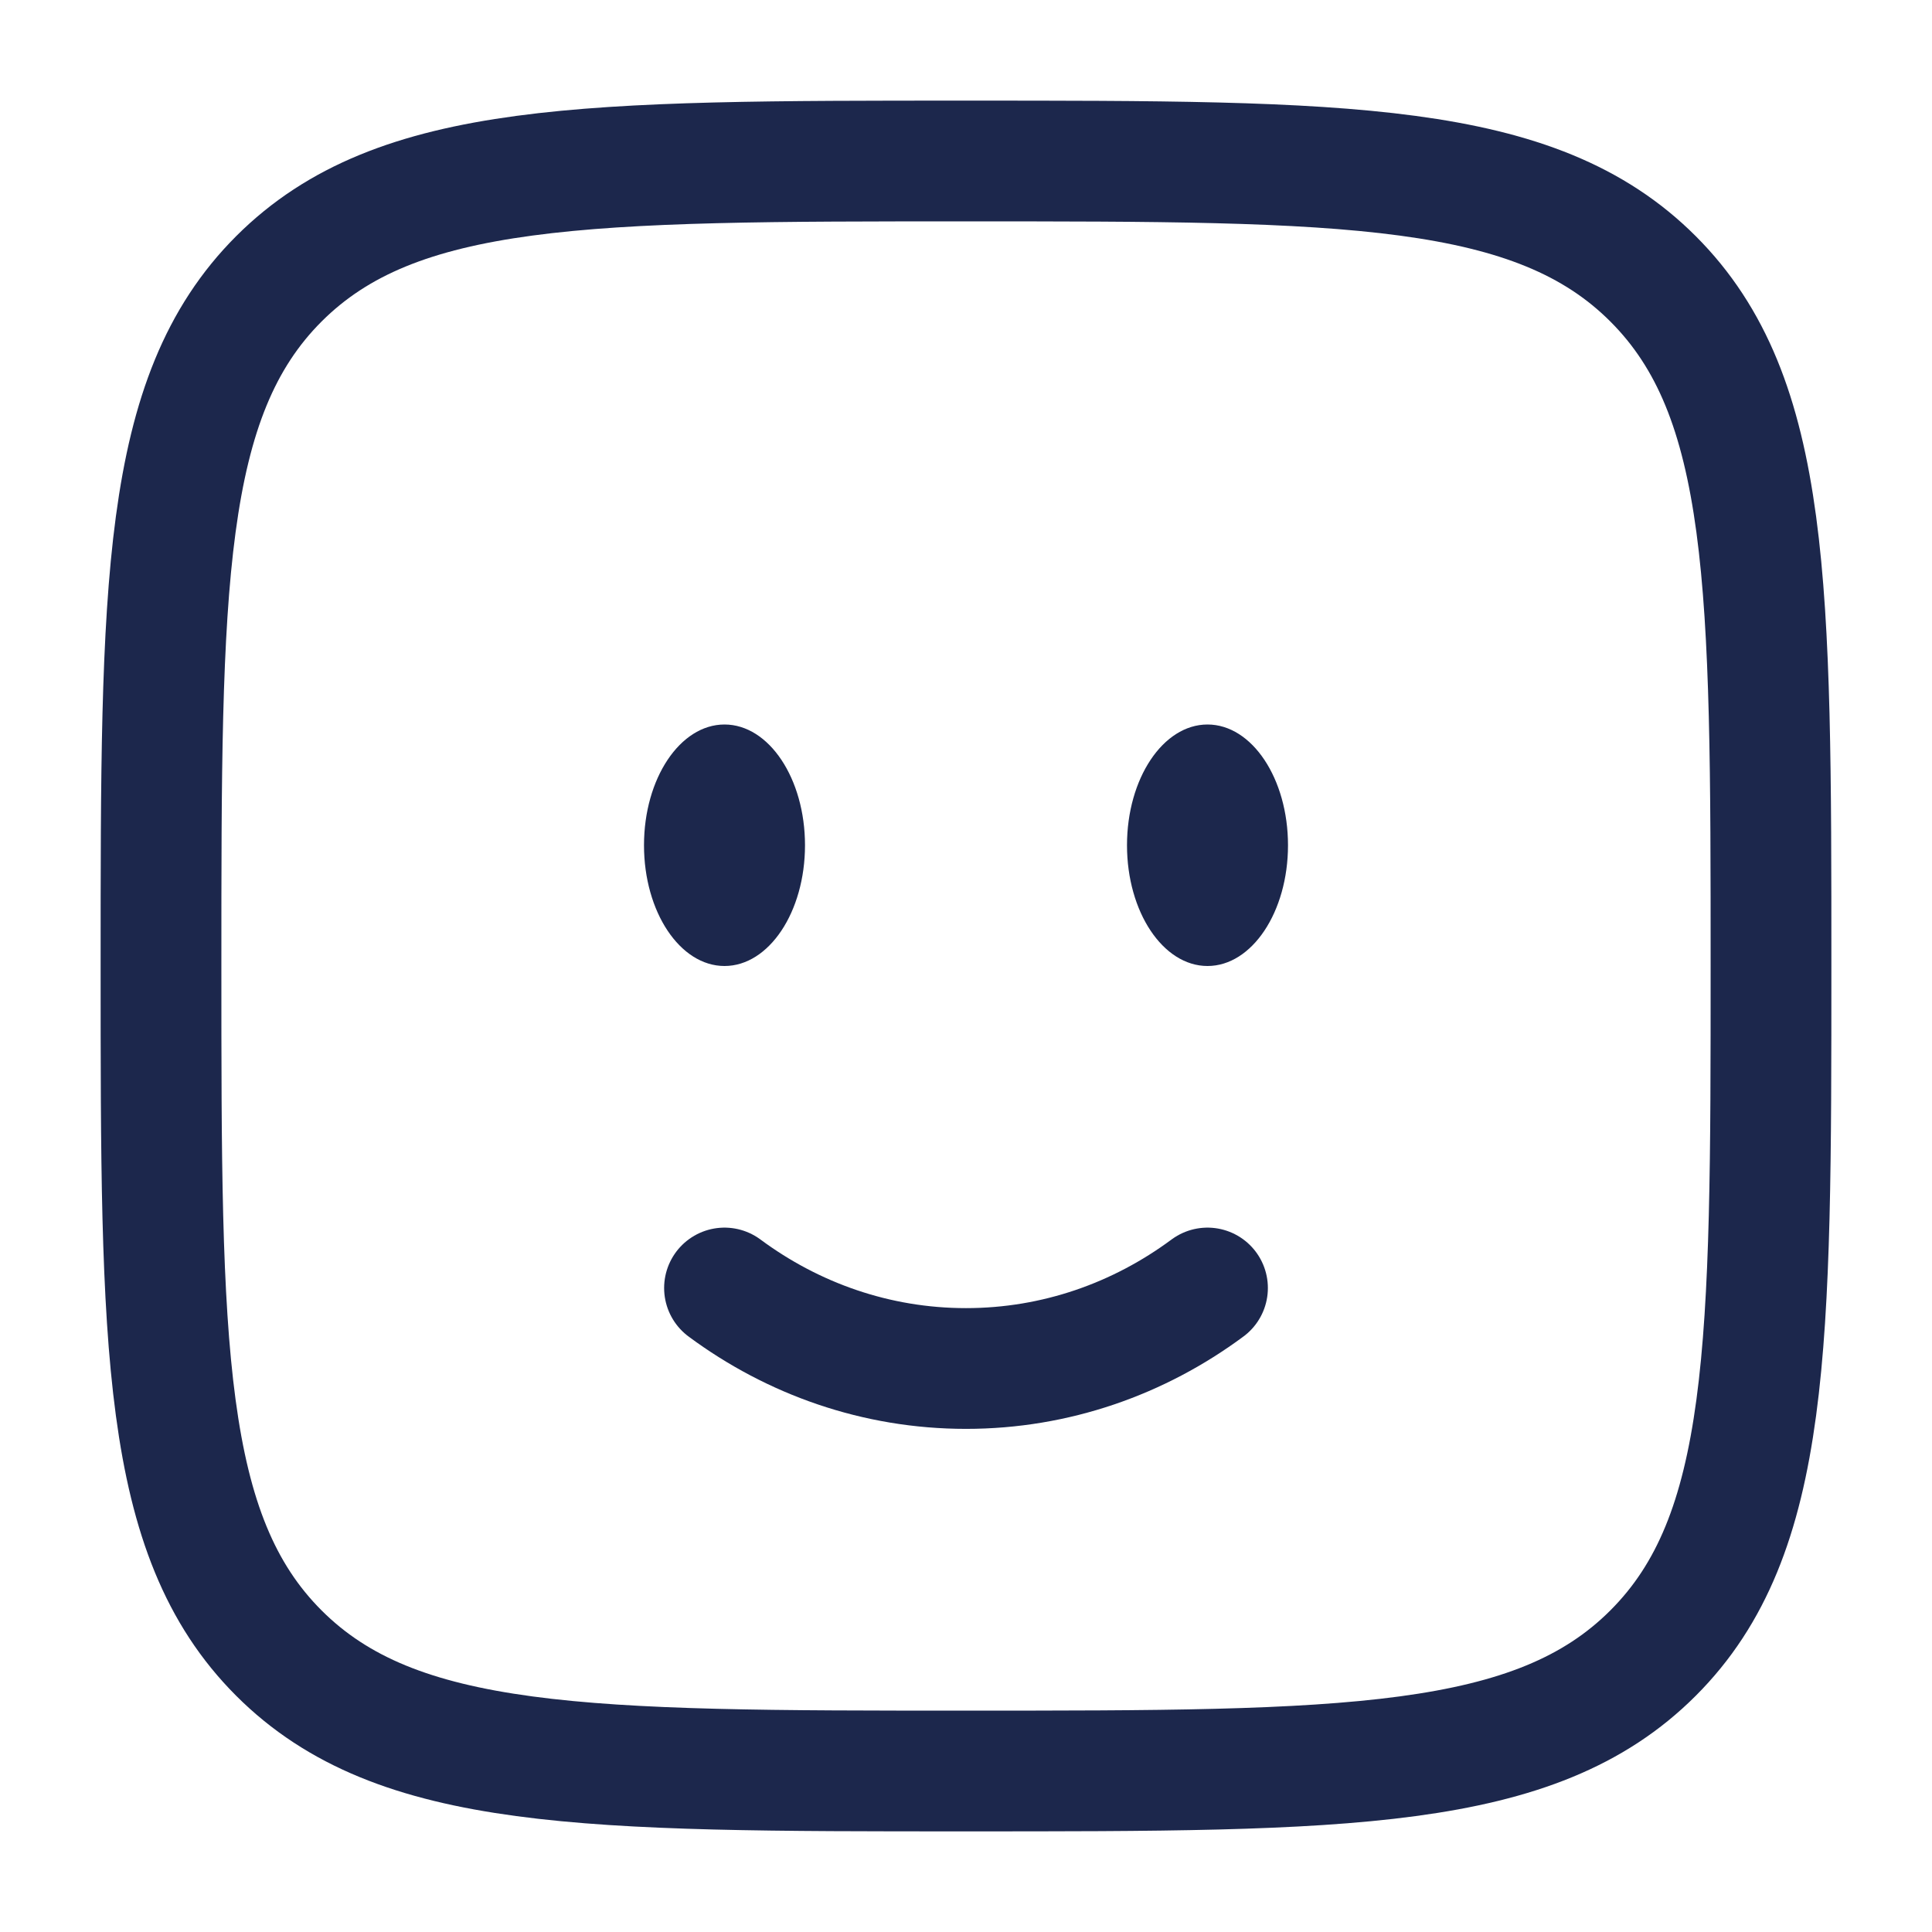
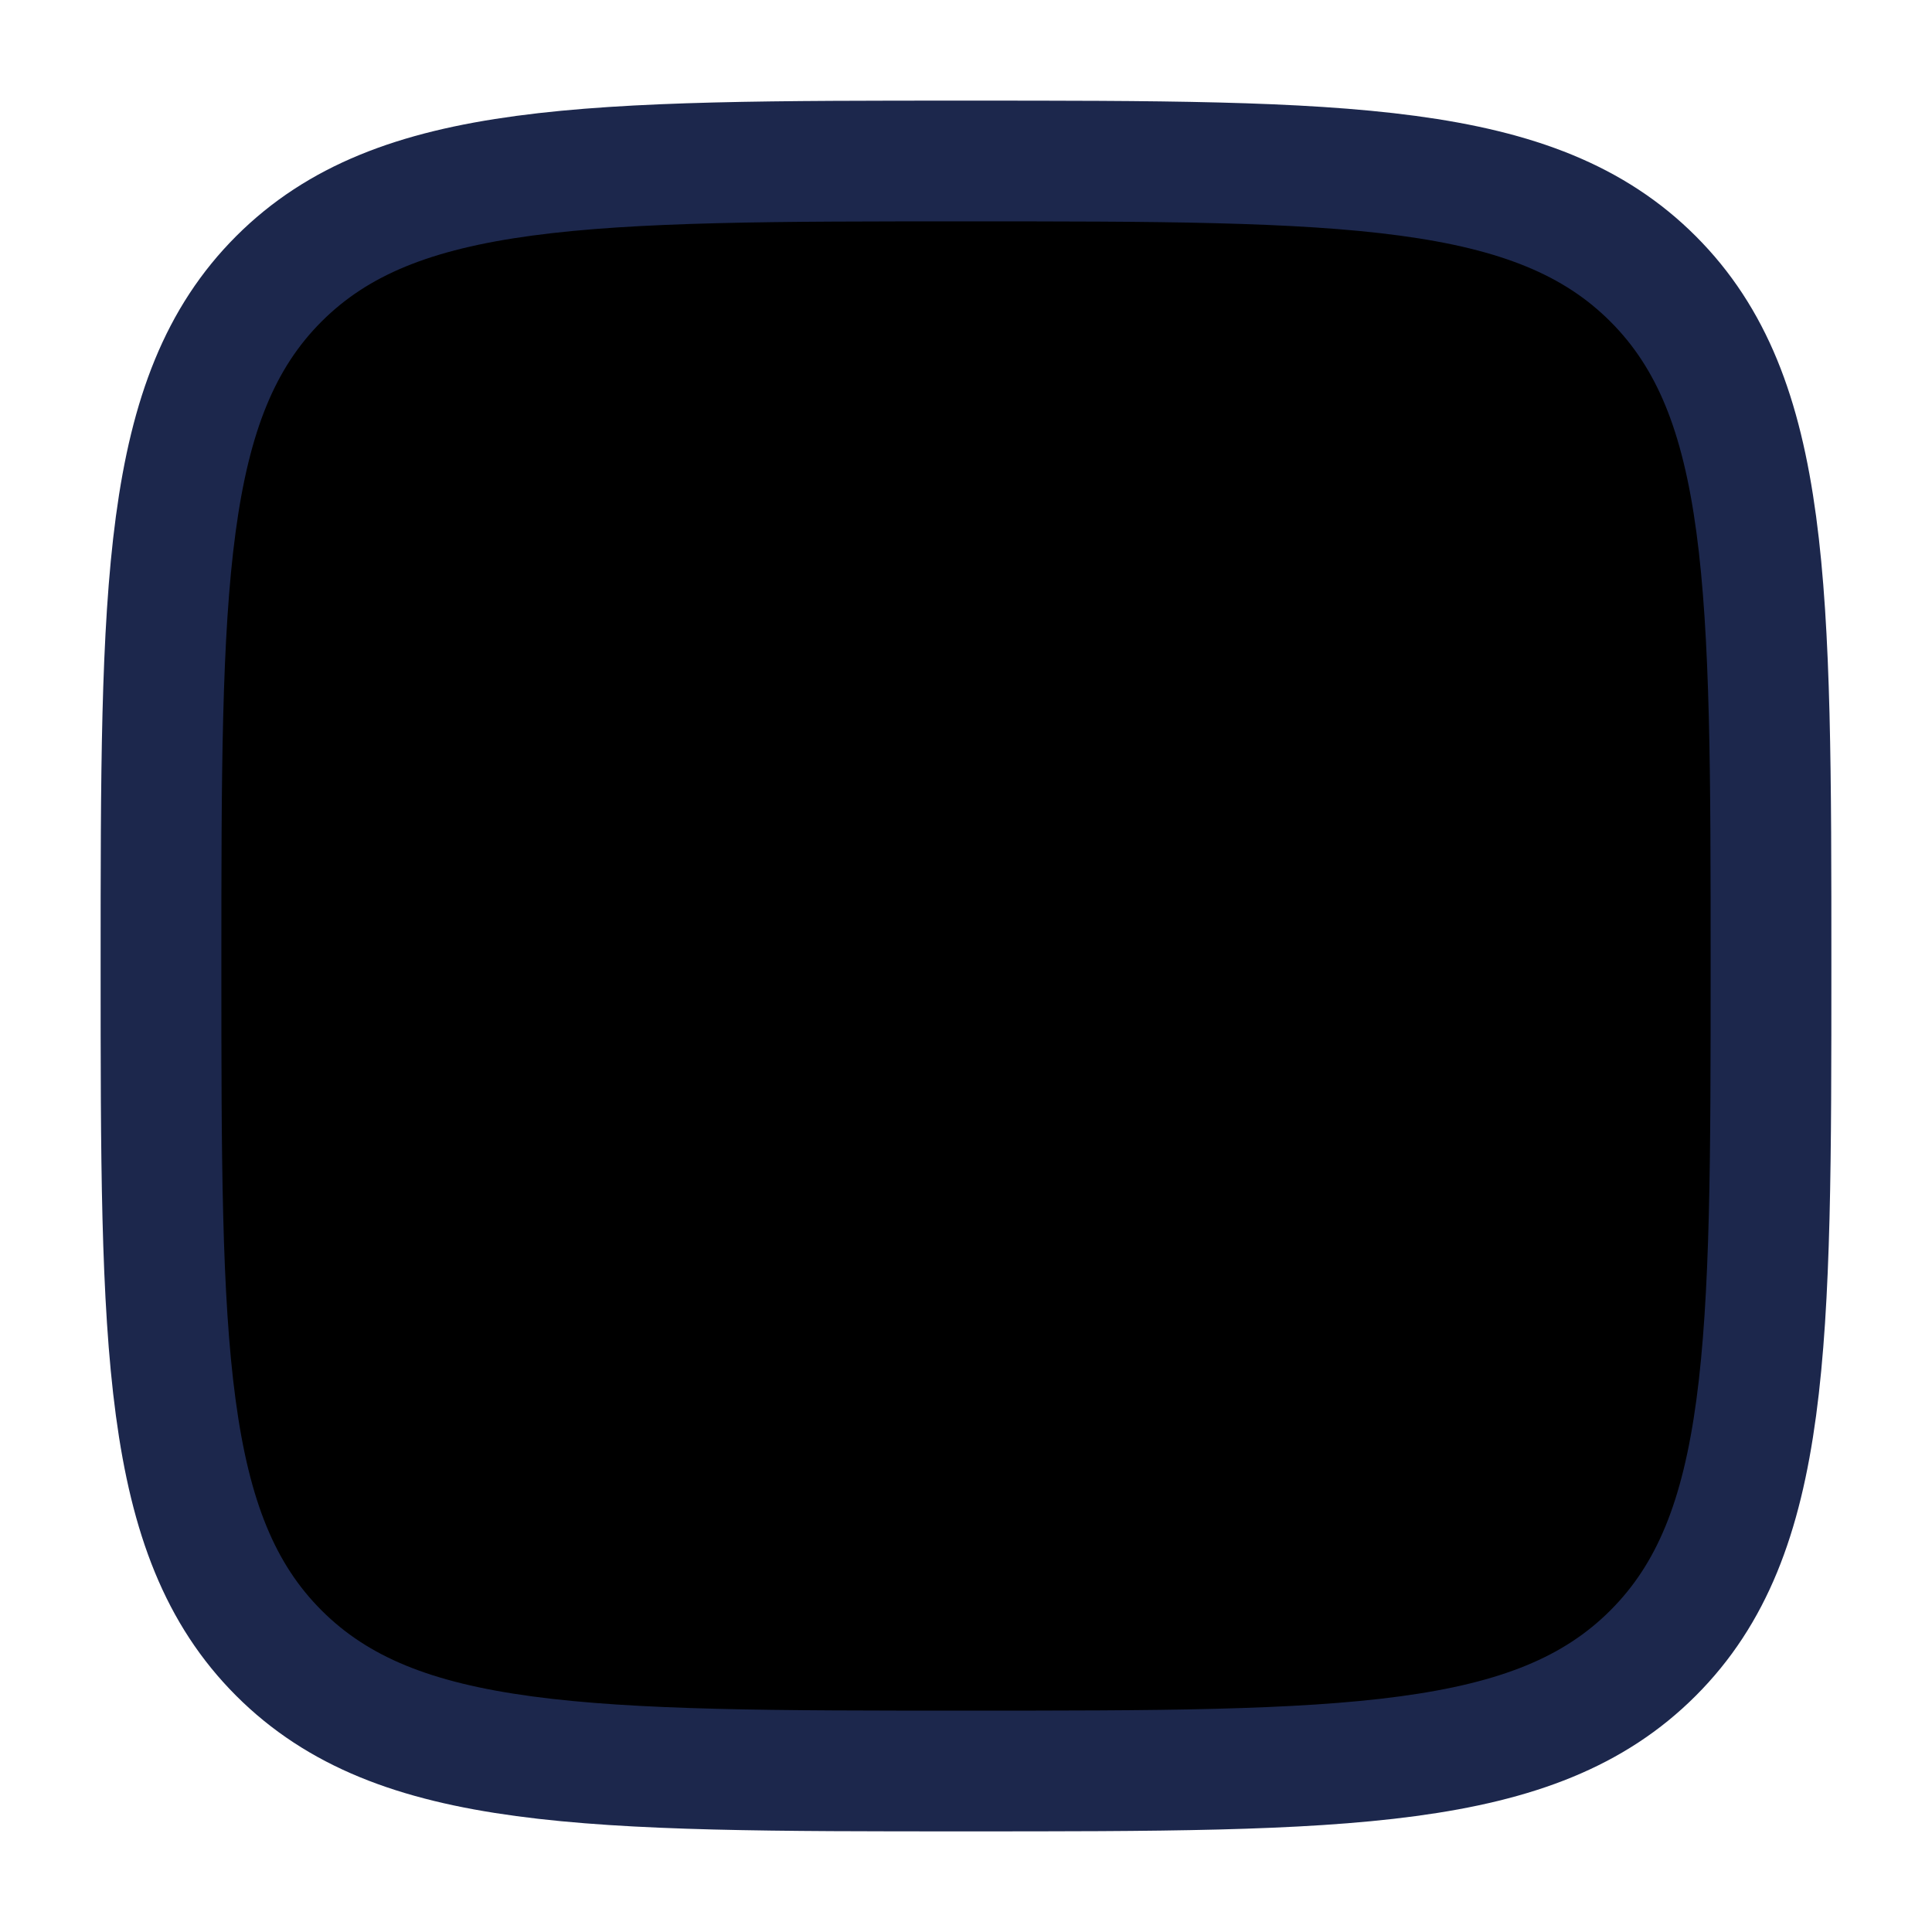
- <svg xmlns="http://www.w3.org/2000/svg" width="800px" height="800px" viewBox="0 0 24 24" fill="none">
+ <svg xmlns="http://www.w3.org/2000/svg" width="800px" height="800px" viewBox="0 0 24 24" fill="#000000">
  <path d="M9 16C9.85 16.63 10.885 17 12 17C13.115 17 14.15 16.63 15 16" stroke="#1C274C" stroke-width="1.5" stroke-linecap="round" />
-   <ellipse cx="15" cy="10.5" rx="1" ry="1.5" fill="#1C274C" />
-   <ellipse cx="9" cy="10.5" rx="1" ry="1.5" fill="#1C274C" />
+   <ellipse cx="15" cy="10.5" rx="1" ry="1.5" fill="#000000" />
+   <ellipse cx="9" cy="10.5" rx="1" ry="1.5" fill="#000000" />
  <path d="M2 12C2 7.286 2 4.929 3.464 3.464C4.929 2 7.286 2 12 2C16.714 2 19.071 2 20.535 3.464C22 4.929 22 7.286 22 12C22 16.714 22 19.071 20.535 20.535C19.071 22 16.714 22 12 22C7.286 22 4.929 22 3.464 20.535C2 19.071 2 16.714 2 12Z" stroke="#1C274C" stroke-width="1.5" />
</svg>
